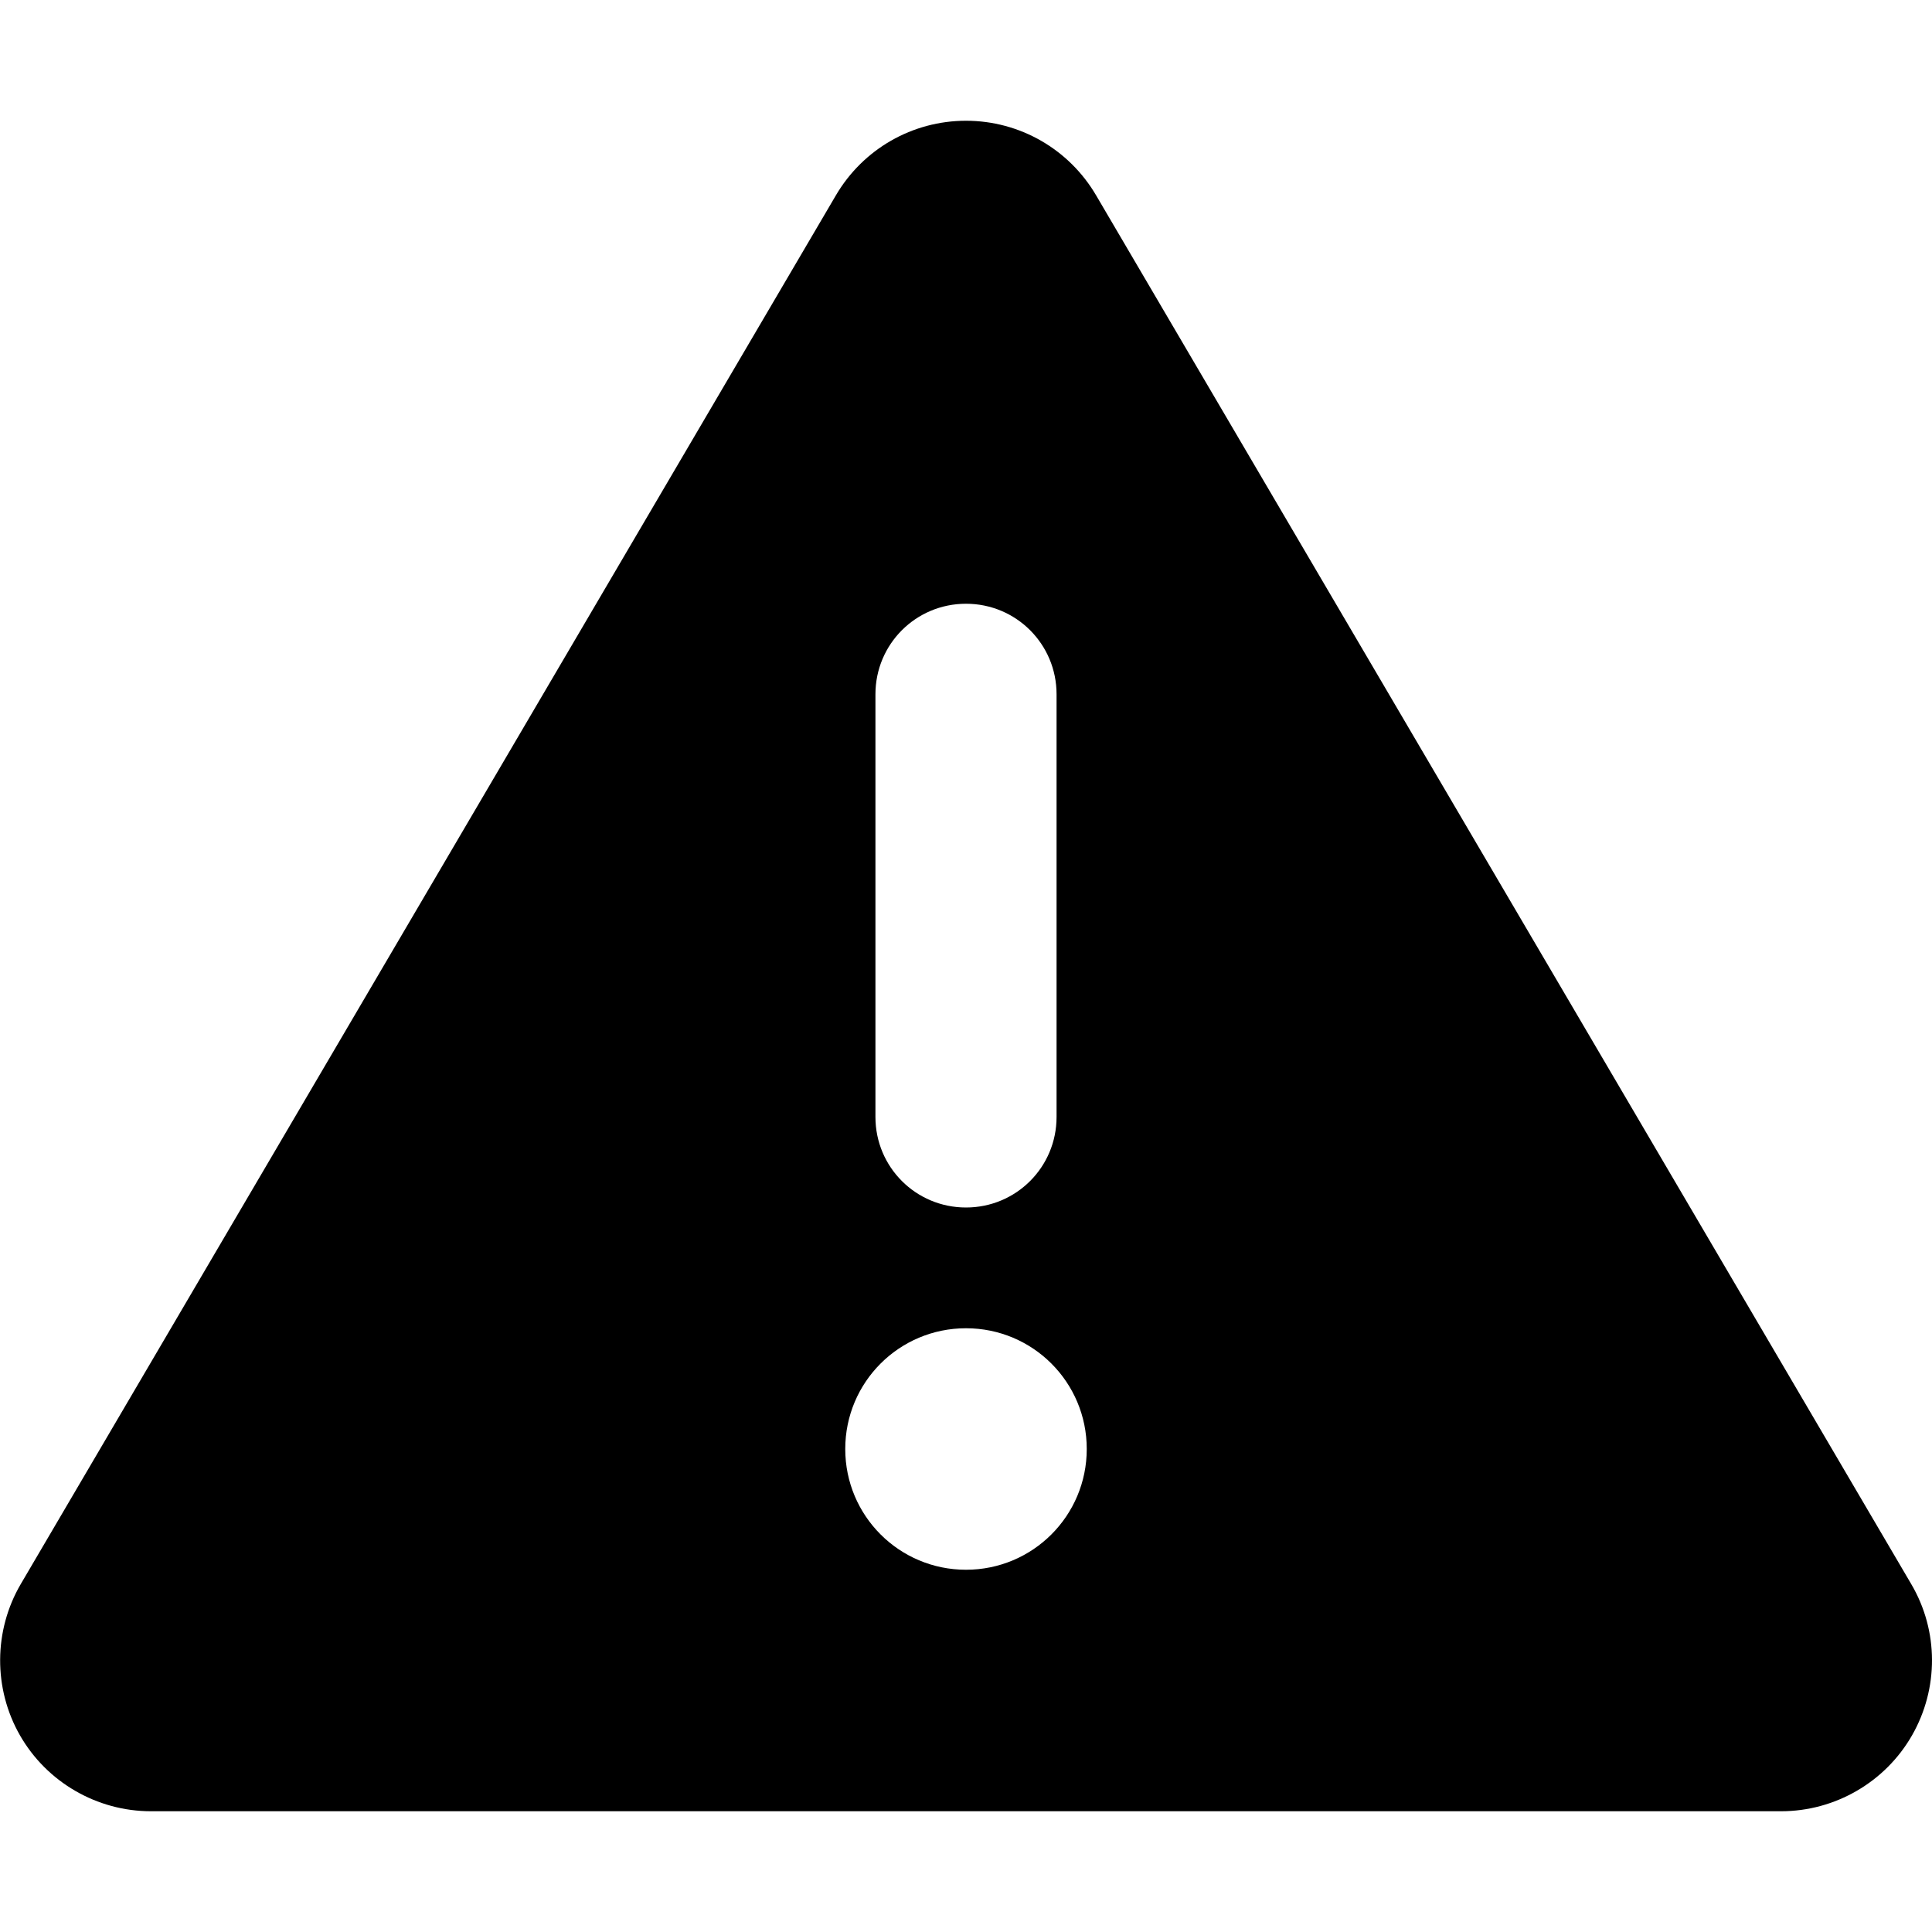
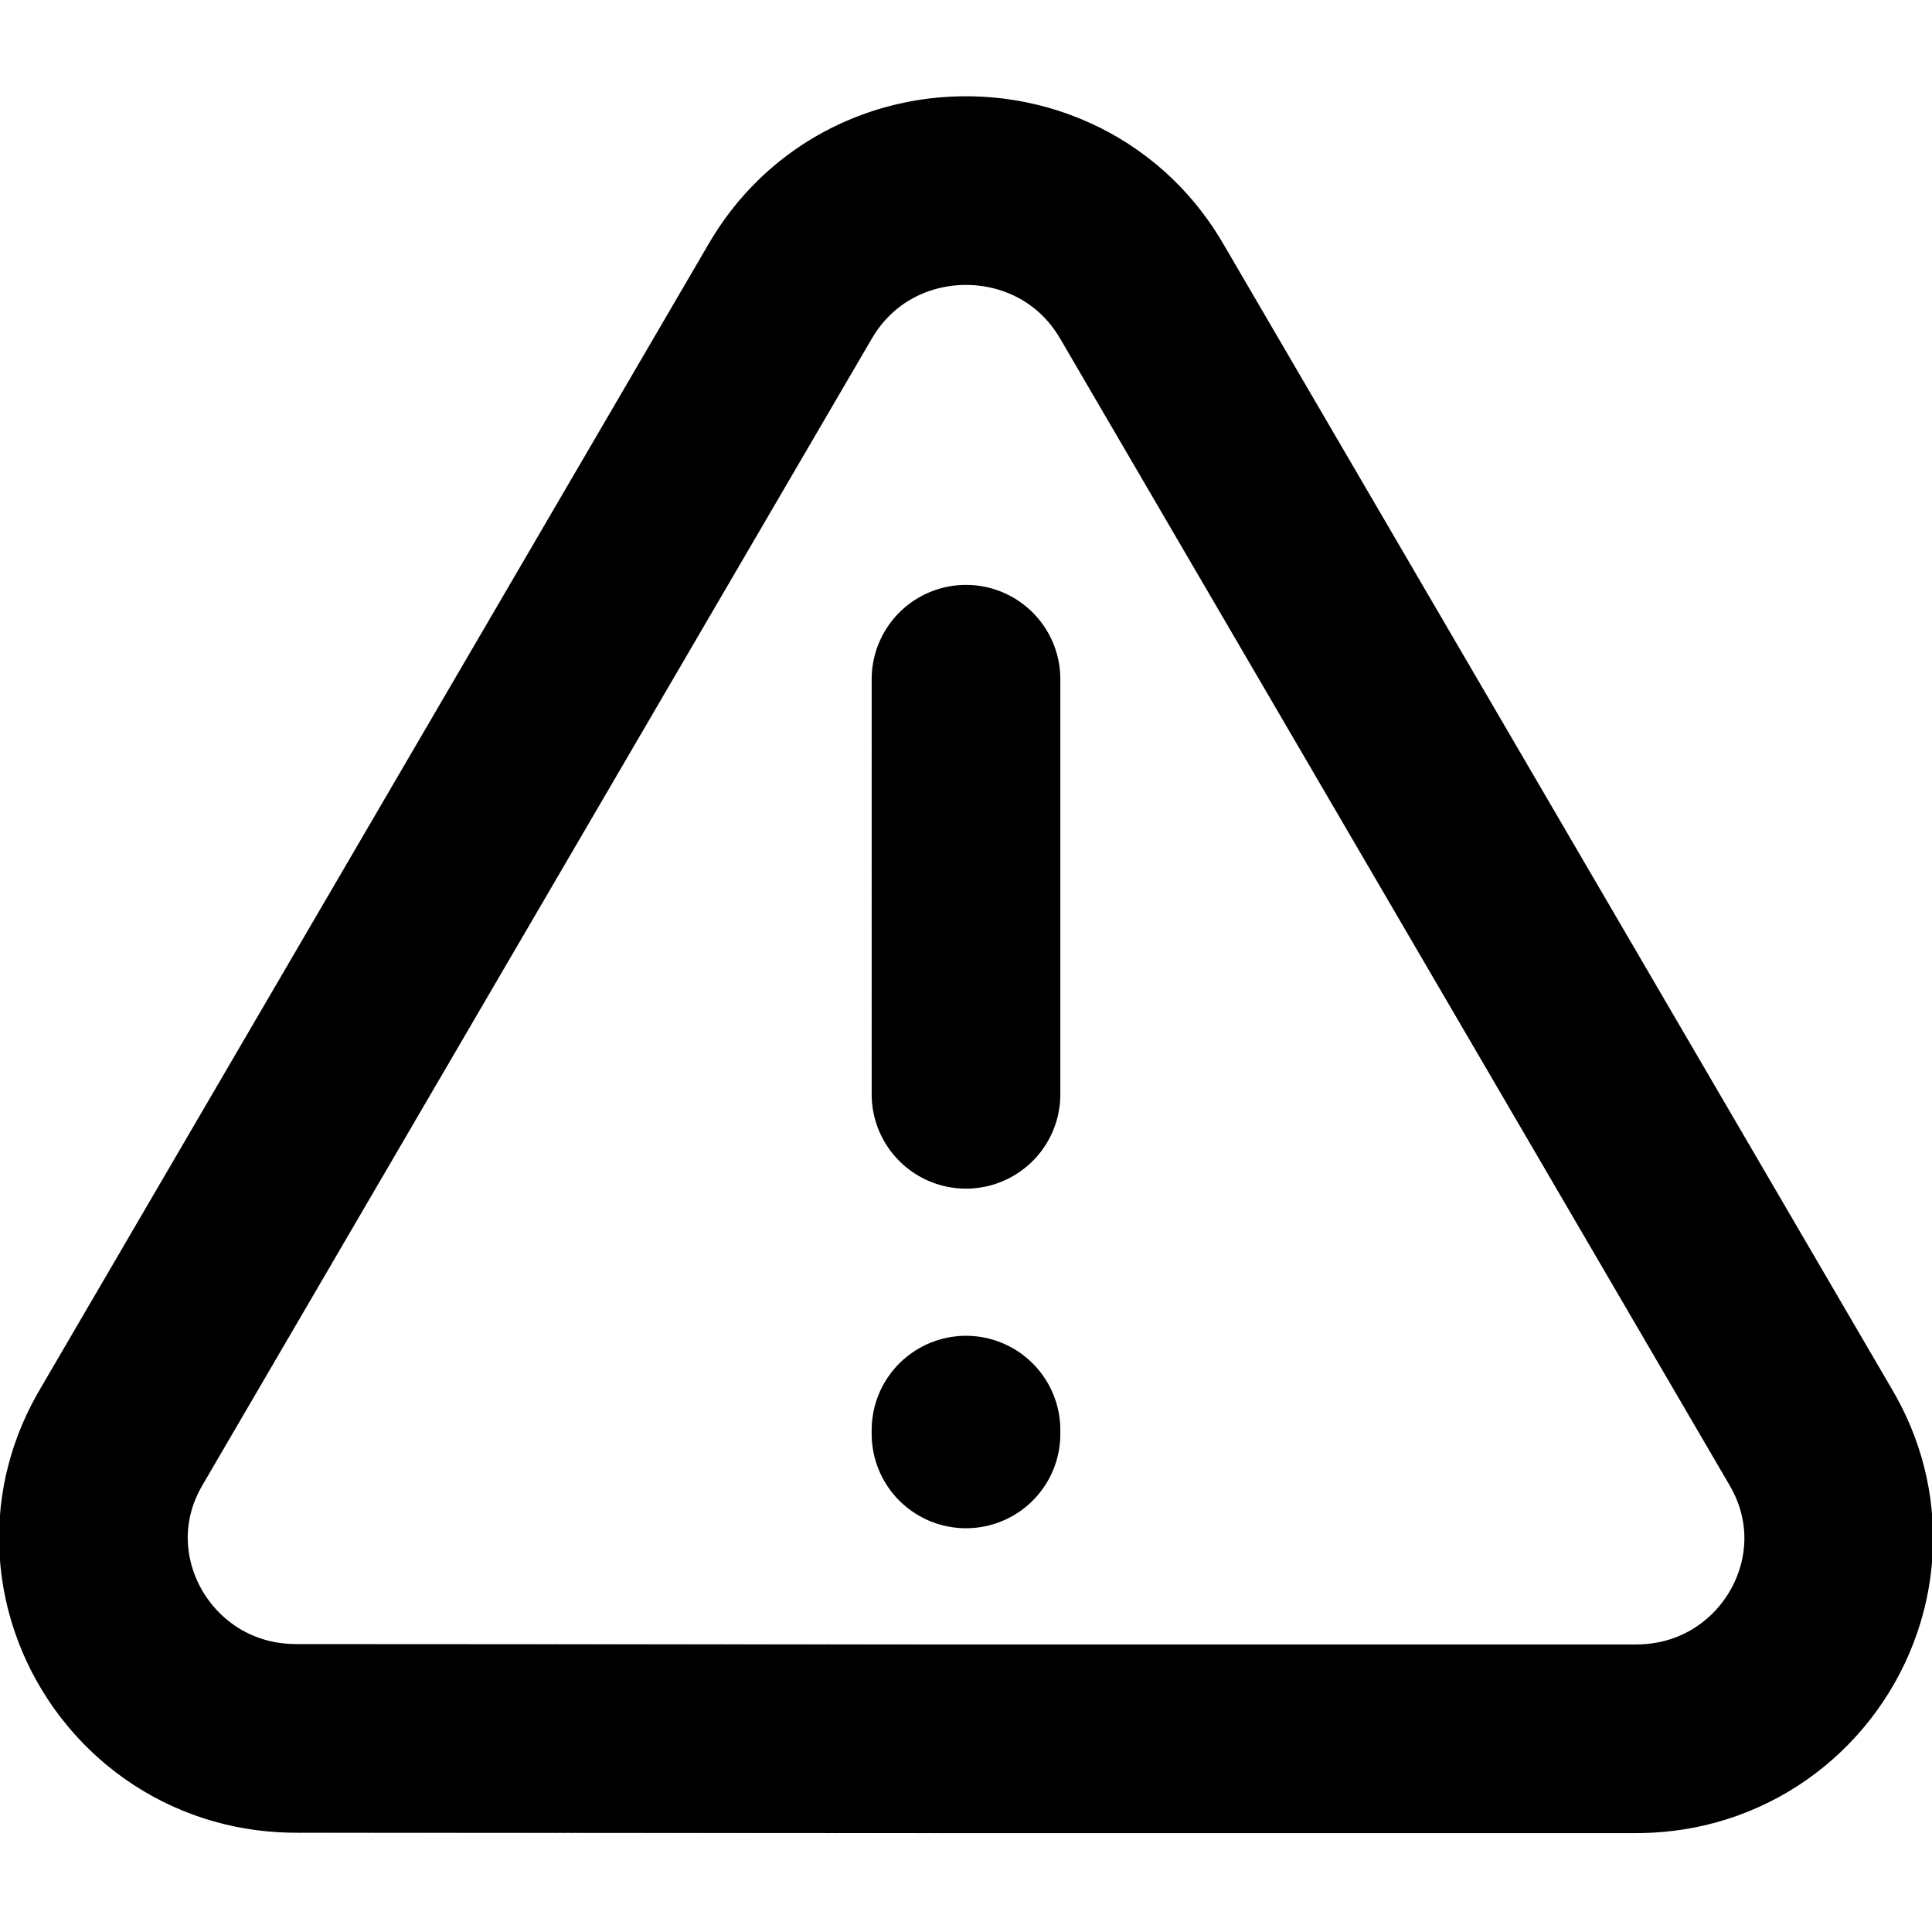
- <svg xmlns="http://www.w3.org/2000/svg" viewBox="0 0 512 512" fill="currentColor" height="100%">
-   <style type="text/css">.warning-icon {animation: wobble 1.5s;transform-origin: 50% 0%;}@keyframes wobble {0%, 33.3% {transform: rotateX(100deg) rotateZ(45deg);opacity: 0;}50.05% {transform: rotateX(60deg) rotateZ(-25deg);opacity: .4;}66.7% {transform: rotateX(40deg) rotateZ(15deg);opacity: .8;}83.35% {transform: rotateX(20deg) rotateZ(-5deg);opacity: 1;}100% {transform: rotateX(0deg) rotateZ(0deg);opacity: 1;}}</style>
-   <path class="warning-icon" d="M256 32c14.2 0 27.3 7.5 34.5 19.8l216 368c7.3 12.4 7.3 27.7 .2 40.1S486.3 480 472 480H40c-14.3 0-27.6-7.7-34.7-20.1s-7-27.8 .2-40.1l216-368C228.7 39.5 241.8 32 256 32zm0 128c-13.3 0-24 10.7-24 24V296c0 13.3 10.7 24 24 24s24-10.7 24-24V184c0-13.3-10.7-24-24-24zm32 224c0-17.7-14.3-32-32-32s-32 14.3-32 32s14.3 32 32 32s32-14.3 32-32z" />
+ <svg xmlns="http://www.w3.org/2000/svg" viewBox="0 0 512 512" fill="none" stroke="currentColor" stroke-linecap="round" stroke-linejoin="round" stroke-width="50">
+   <style type="text/css">
+ 	.warning-triangle {
+ 		animation: animate-warning-triangle 1.5s ease both;
+ 		transform-origin: 50% 50%;
+ 		stroke-dasharray: 1 1;
+ 	}
+ 	.warning-exclamation-point {
+ 		animation: animate-warning-exclamation-point 2s both;
+ 		transform-origin: 50% 50%;
+ 		stroke-dasharray: 1 1;
+ 	}
+ 	.warning-exclamation-point-stroke {
+ 		animation: animate-warning-exclamation-point-stroke 2s both;
+ 		transform-origin: 50% 50%;
+ 		stroke-dasharray: 1 1;
+ 	}
+ 	.warning-exclamation-point-dot {
+ 		animation: animate-warning-exclamation-point-dot 2s both;
+ 		transform-origin: 50% 50%;
+ 		stroke-dasharray: 1 1;
+ 	}
+ 	@keyframes animate-warning-triangle {
+ 		0%, 33.3% {stroke-dashoffset: -1;}
+ 		100% {stroke-dashoffset: 0;}
+ 	}
+ 	@keyframes animate-warning-exclamation-point {
+ 		0%, 60% {transform: translateY(12%);}
+ 		100% {transform: translateY(0);}
+ 	}
+ 	@keyframes animate-warning-exclamation-point-stroke {
+ 		0%, 60% {stroke-dashoffset: 1;}
+ 		100% {stroke-dashoffset: 0;}
+ 	}
+ 	@keyframes animate-warning-exclamation-point-dot {
+ 		0%, 60% {stroke-width: 0;}
+ 		100% {stroke-width: 50;}
+ 	}
+ </style>
+   <path class="warning-triangle" d="m256 460.8-177.46-0.1c-41.36 0-67.2-44.3-46.49-79.7l177.45-303.95c20.7-35.39 72.3-35.39 93 0.01l177.5 304.04c20.7 35.5-5.2 79.8-46.6 79.7h-177.4" pathLength="1" />
+   <g class="warning-exclamation-point">
+     <path class="warning-exclamation-point-stroke" d="m256 290v-110" pathLength="1" />
+     <path class="warning-exclamation-point-dot" d="m256 380v-1" pathLength="1" />
+   </g>
</svg>
